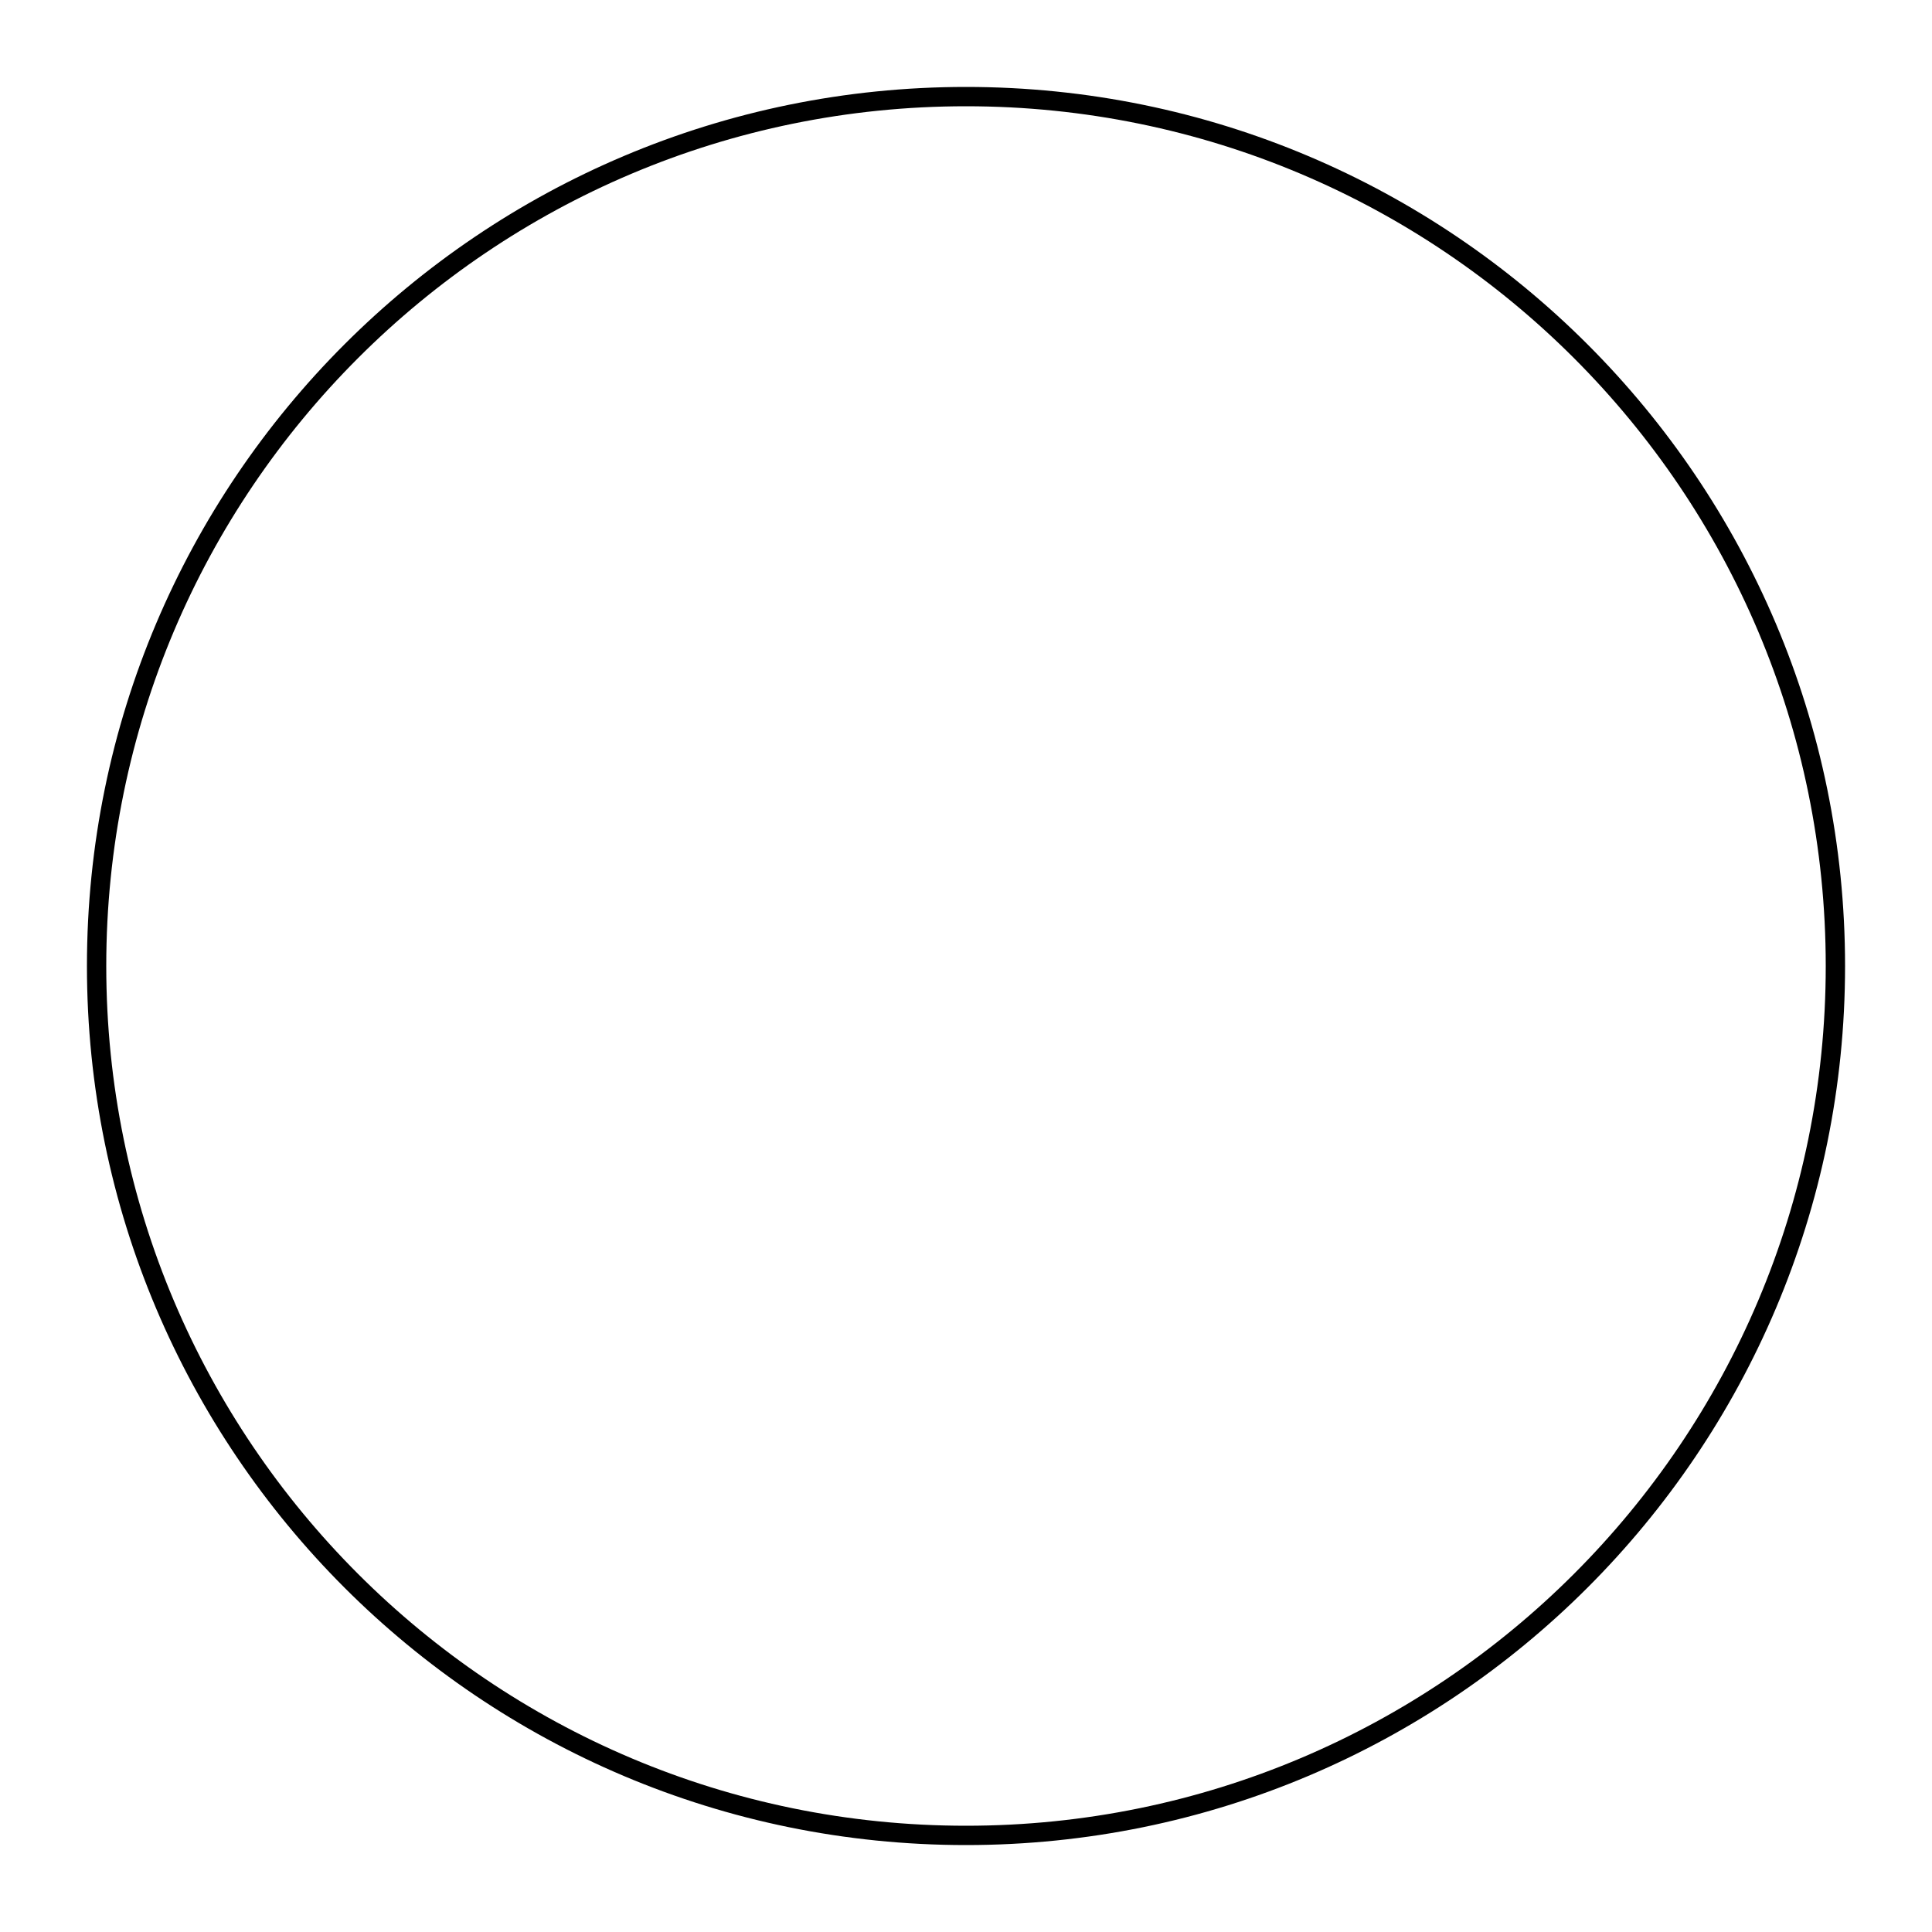
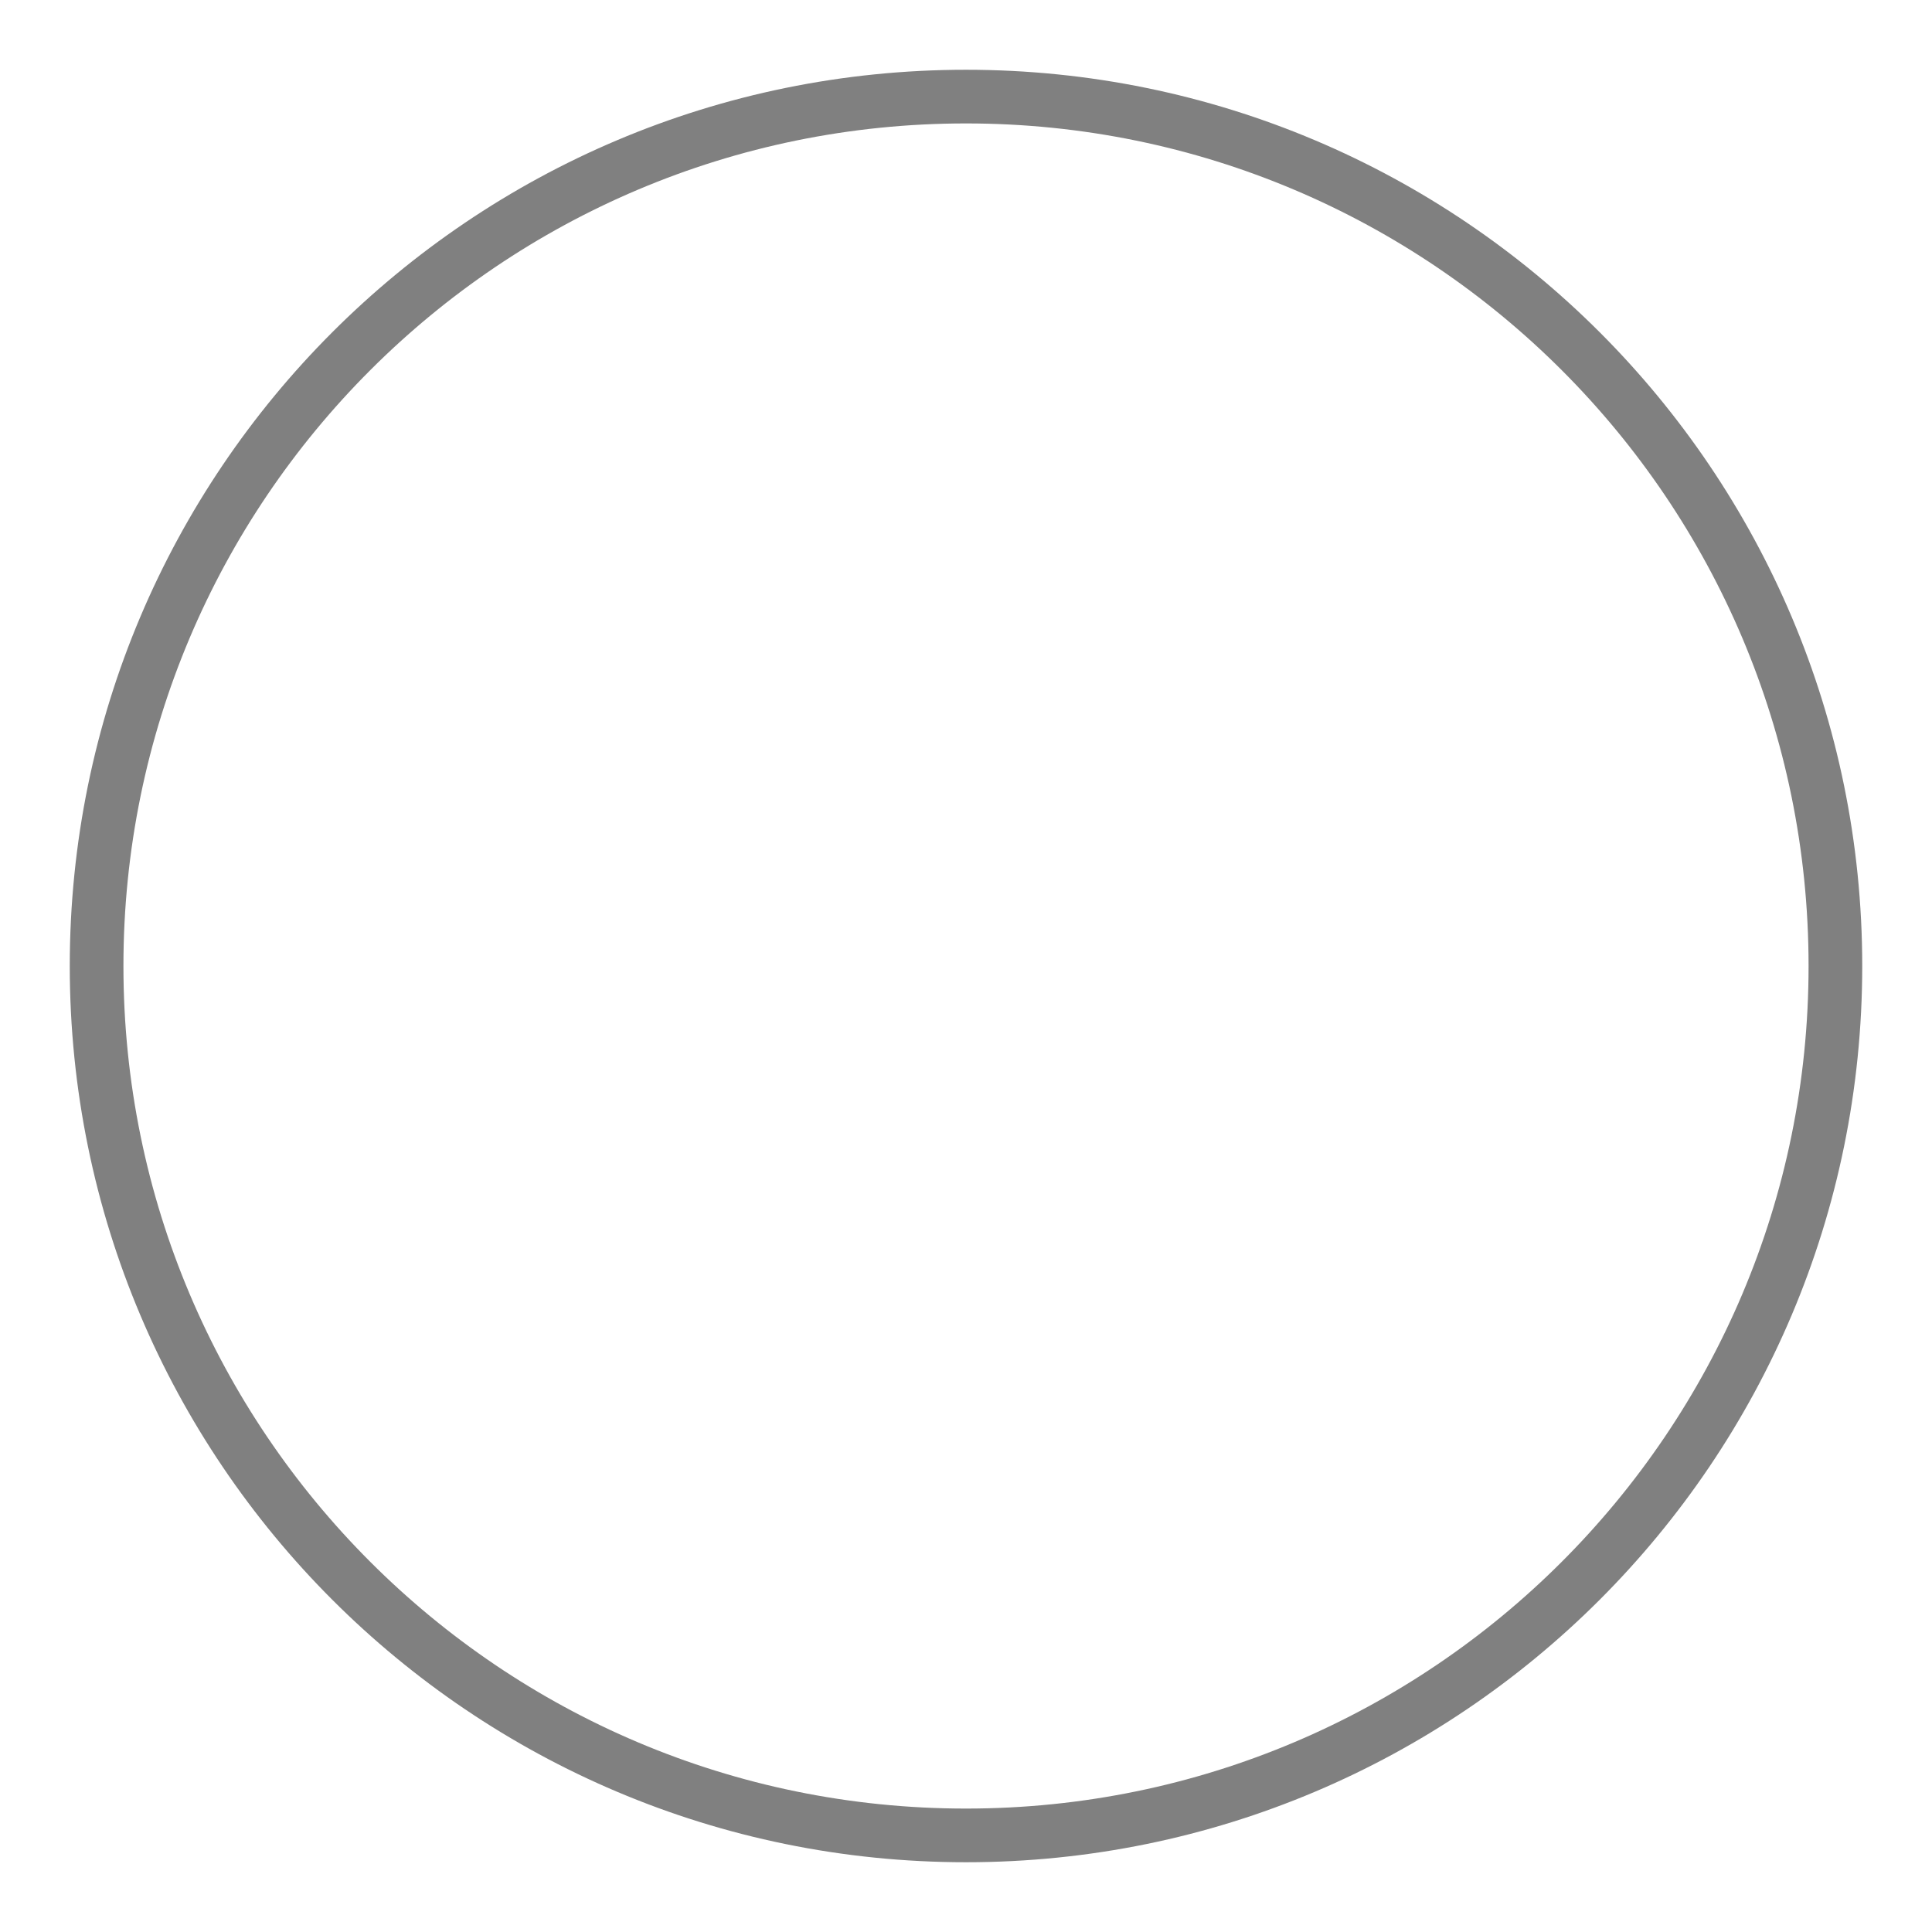
- <svg xmlns="http://www.w3.org/2000/svg" width="100%" height="100%" viewBox="0 0 100 100" fill="none" stroke="currentColor" stroke-width="1" stroke-linecap="square" stroke-linejoin="miter">
+ <svg xmlns="http://www.w3.org/2000/svg" width="36px" height="36px" viewBox="0 0 100 100" fill="none" stroke="gray" stroke-width="1" stroke-linecap="square" stroke-linejoin="miter">
  <circle cx="50" cy="50" r="45" style="vector-effect: non-scaling-stroke" />
</svg>
